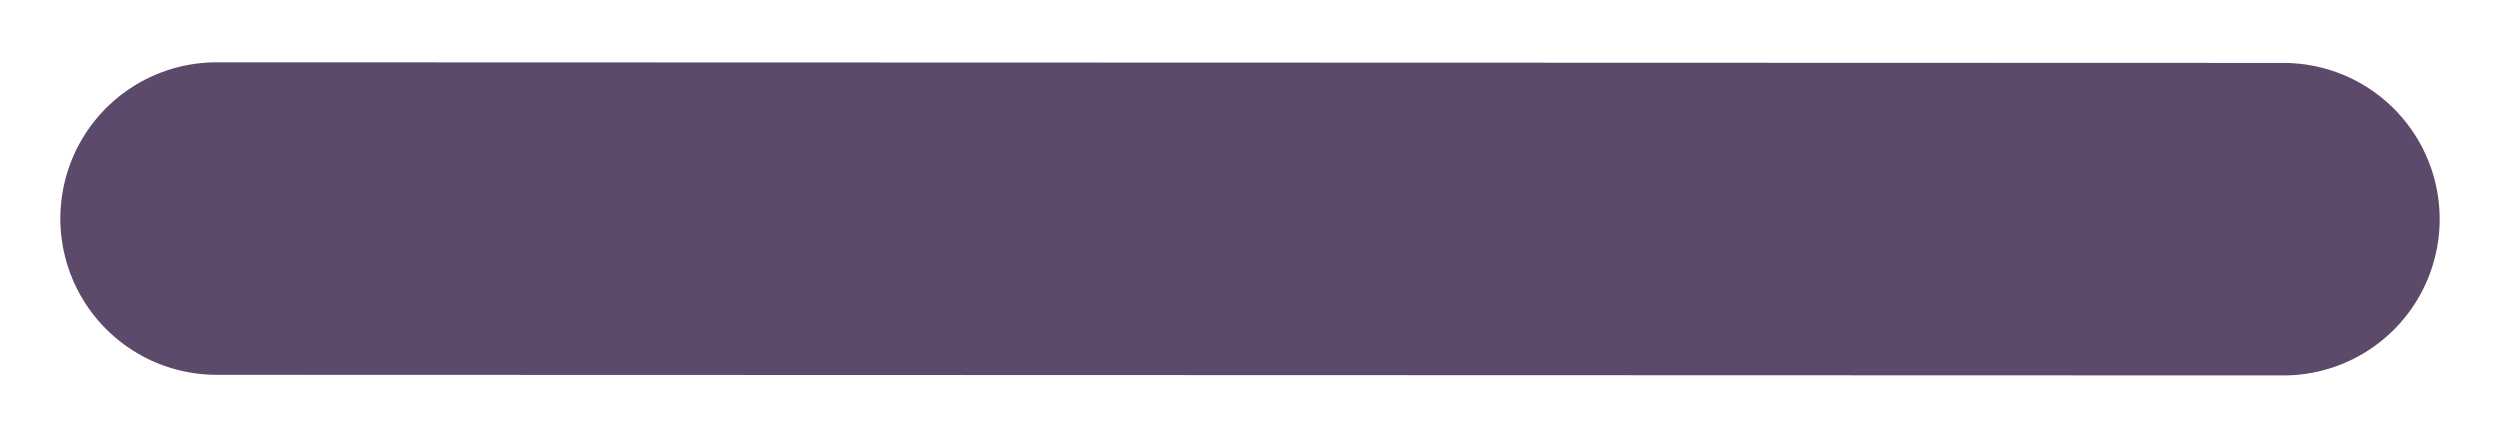
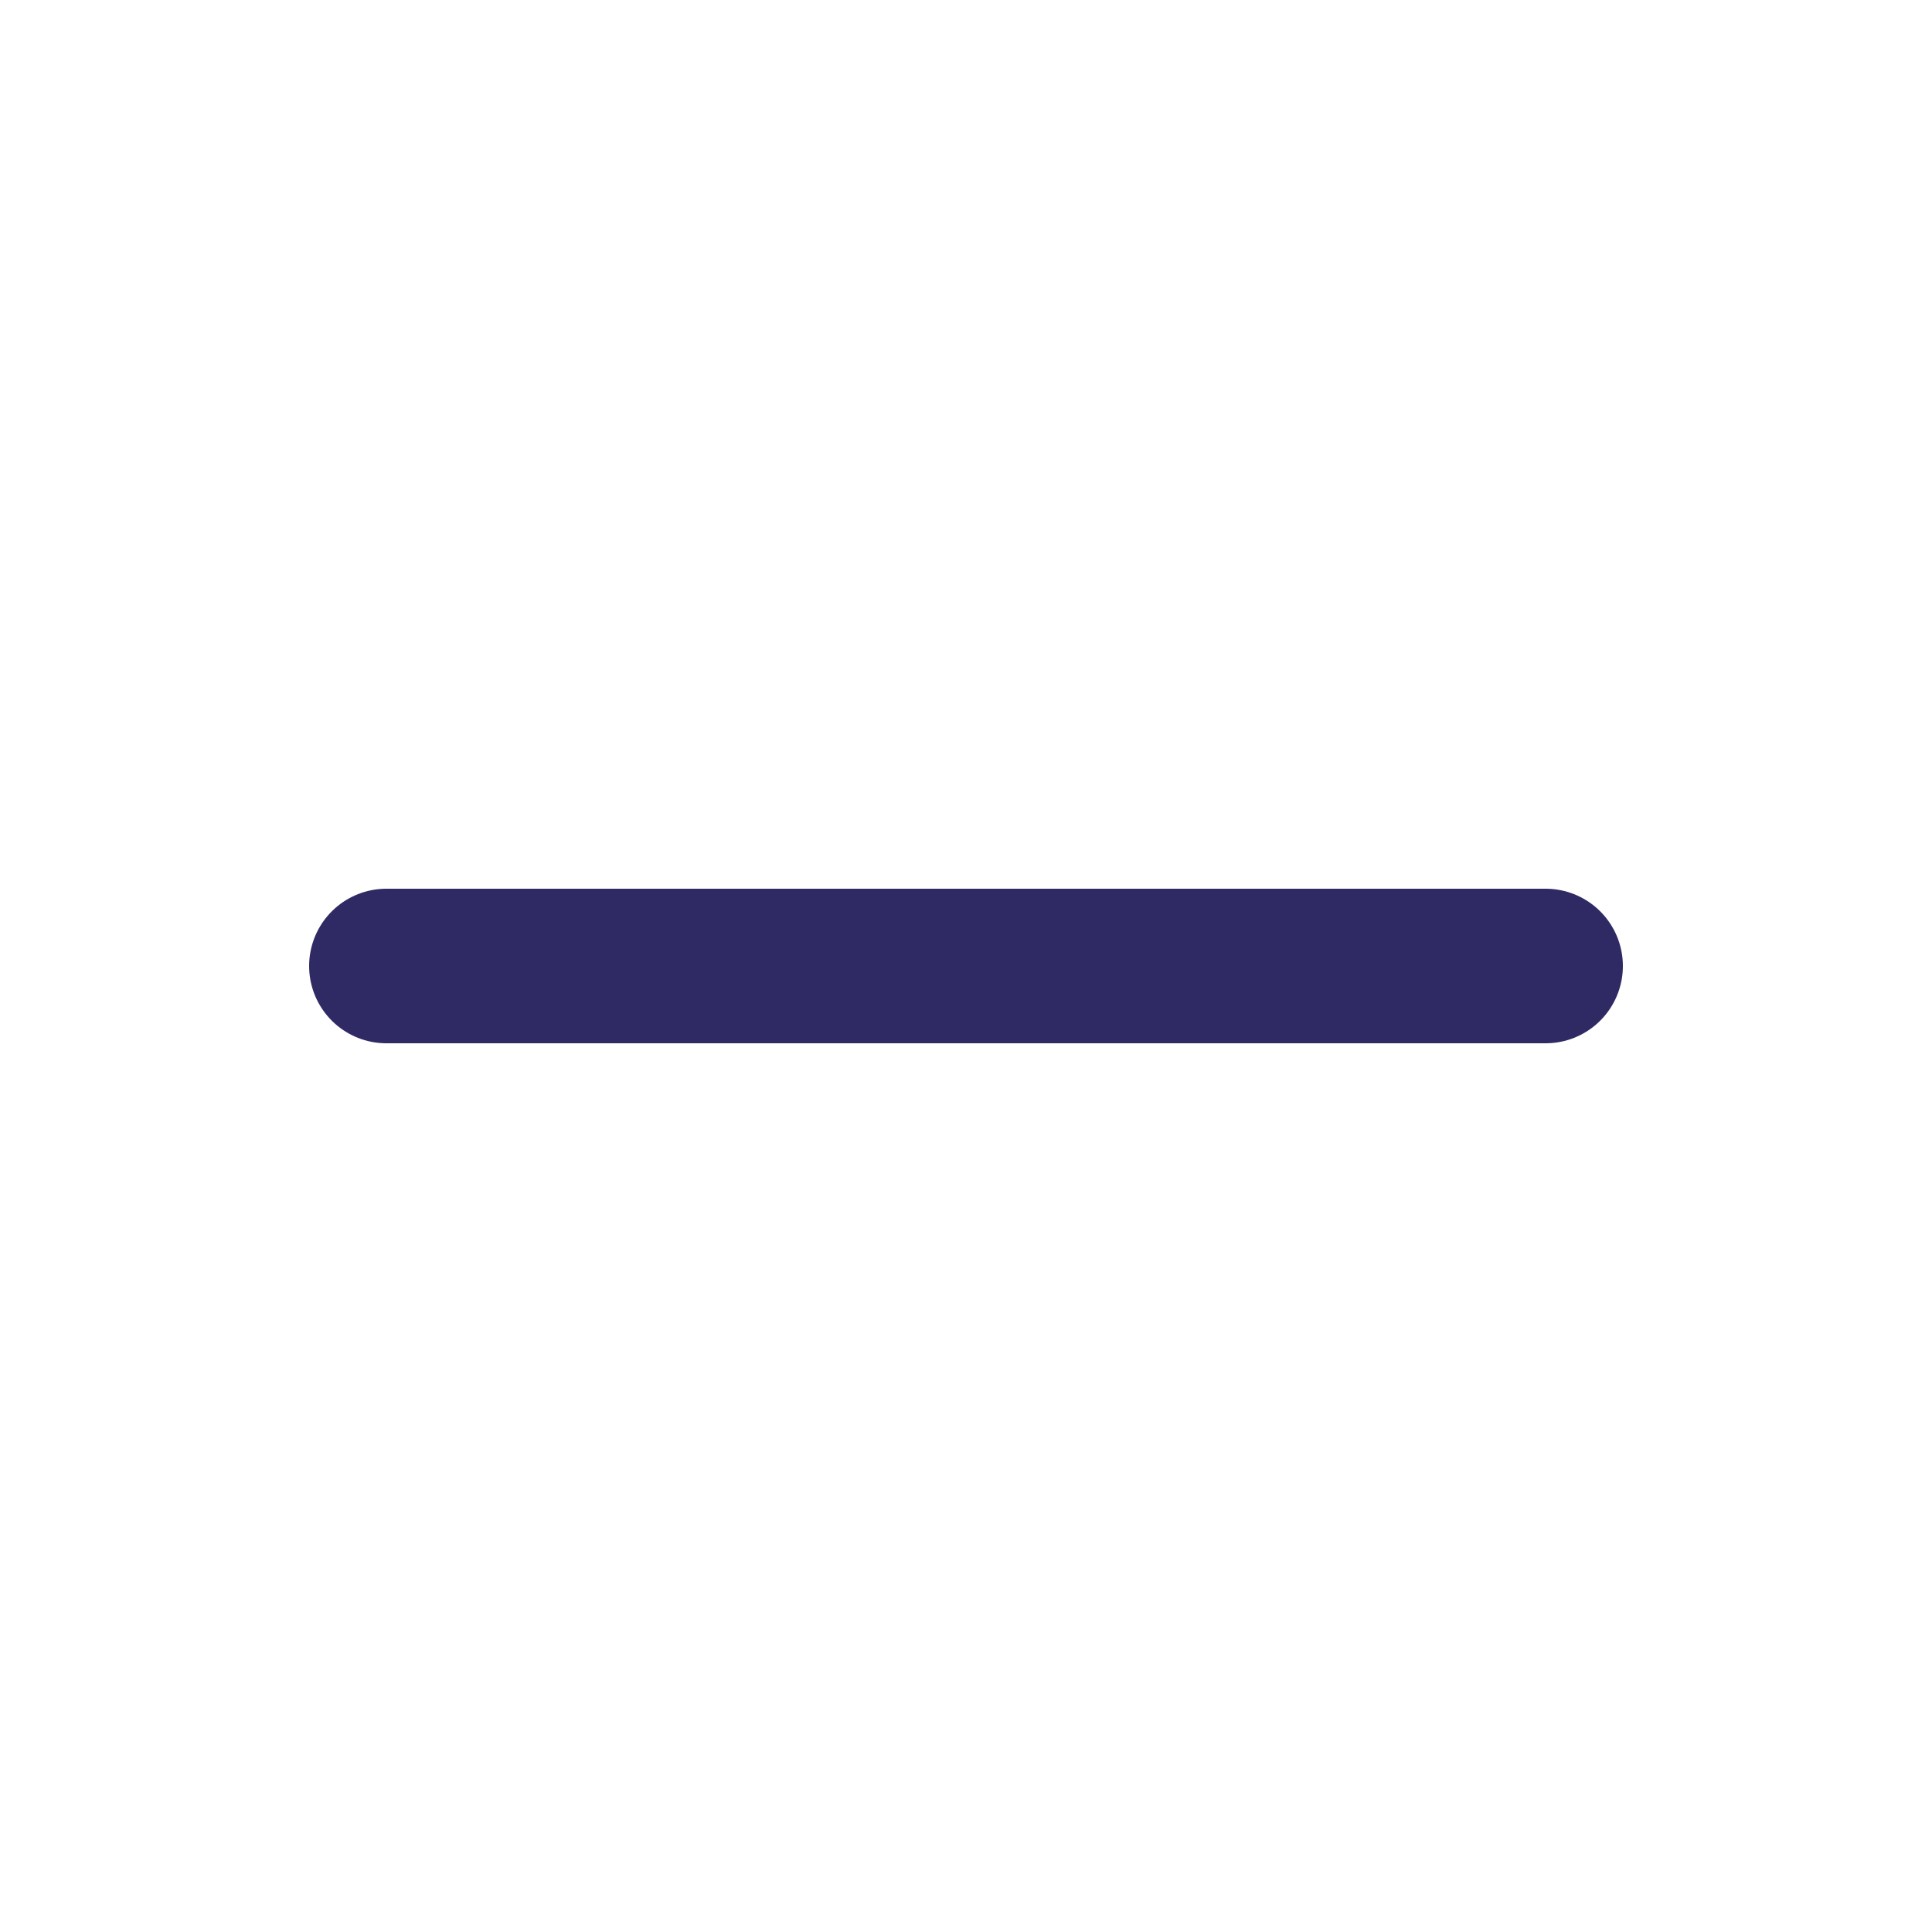
- <svg xmlns="http://www.w3.org/2000/svg" height="11.267pt" viewBox="-1025.427 -6.913 64.343 11.267" width="64.343pt">
-   <path d="m-966.658-1.272-53.195-.016" fill="none" stroke="#5d496a" stroke-linecap="round" stroke-linejoin="round" stroke-width="8.043" />
+ <svg xmlns="http://www.w3.org/2000/svg" width="100%" height="100%" viewBox="0 0 100 100" preserveAspectRatio="none">
+   <path d="M 20 50 h 60" fill="none" stroke="#2f2a63" stroke-width="8" stroke-linecap="round" stroke-linejoin="round" />
</svg>
